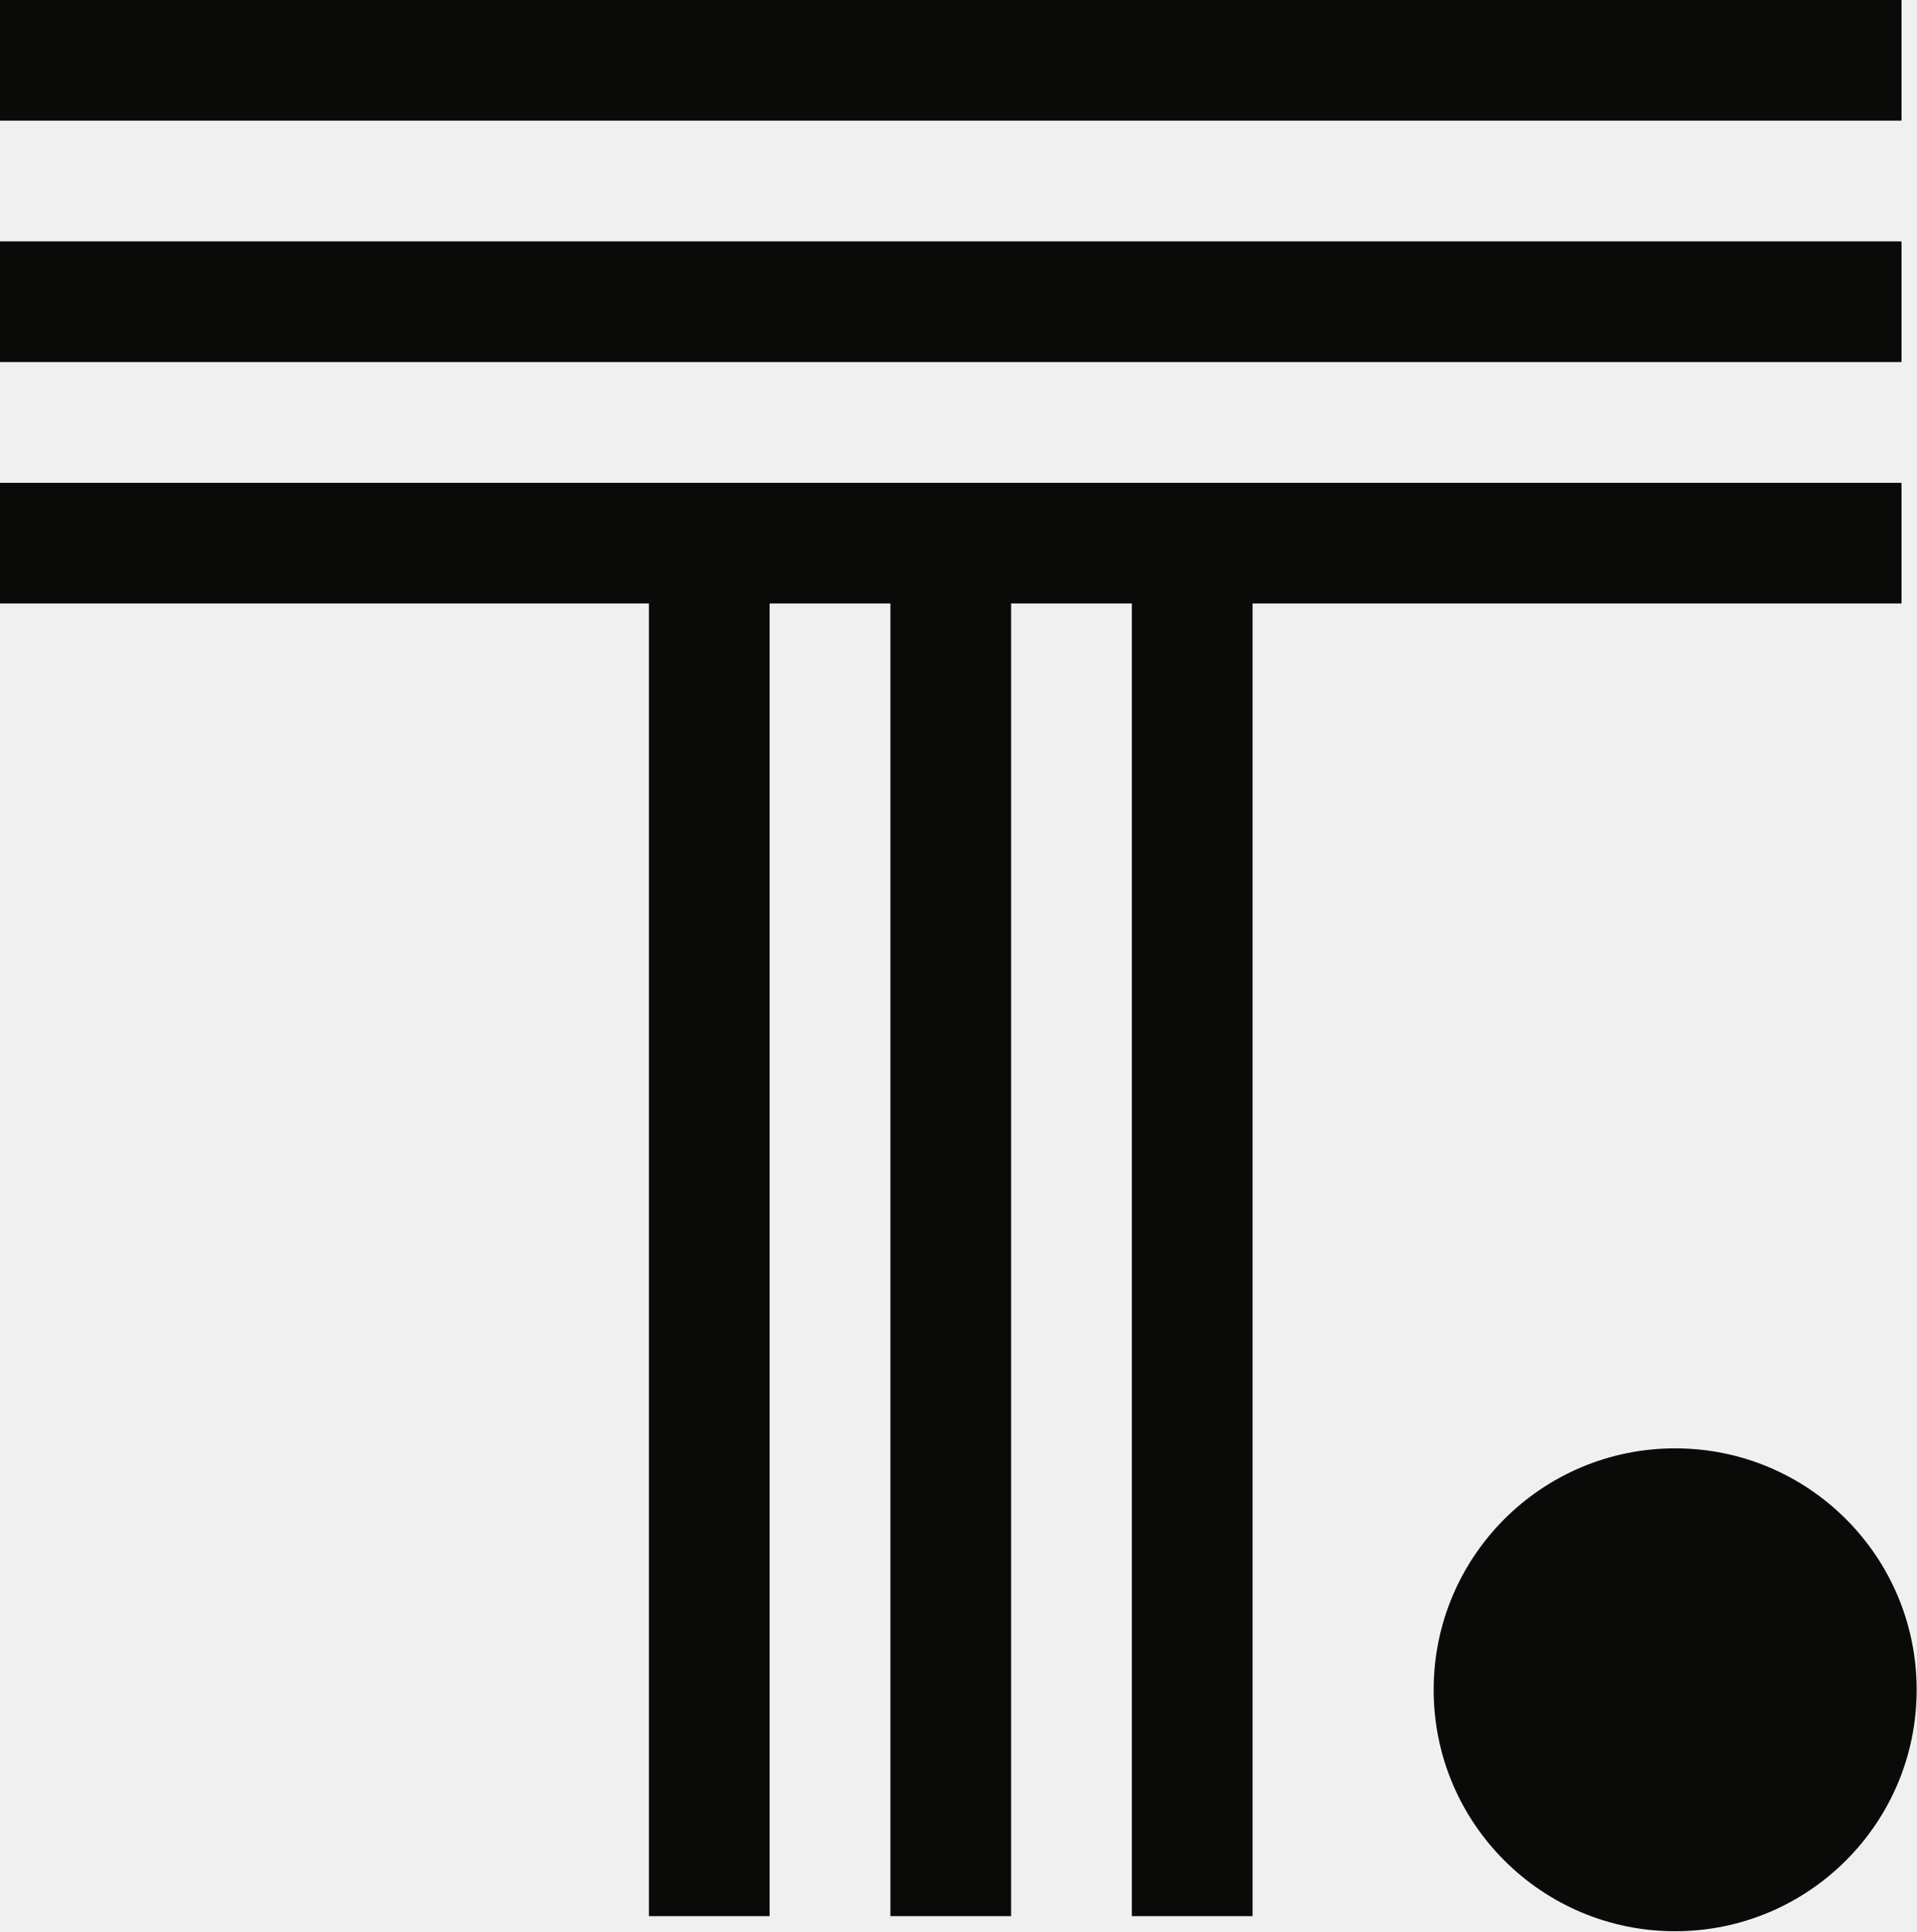
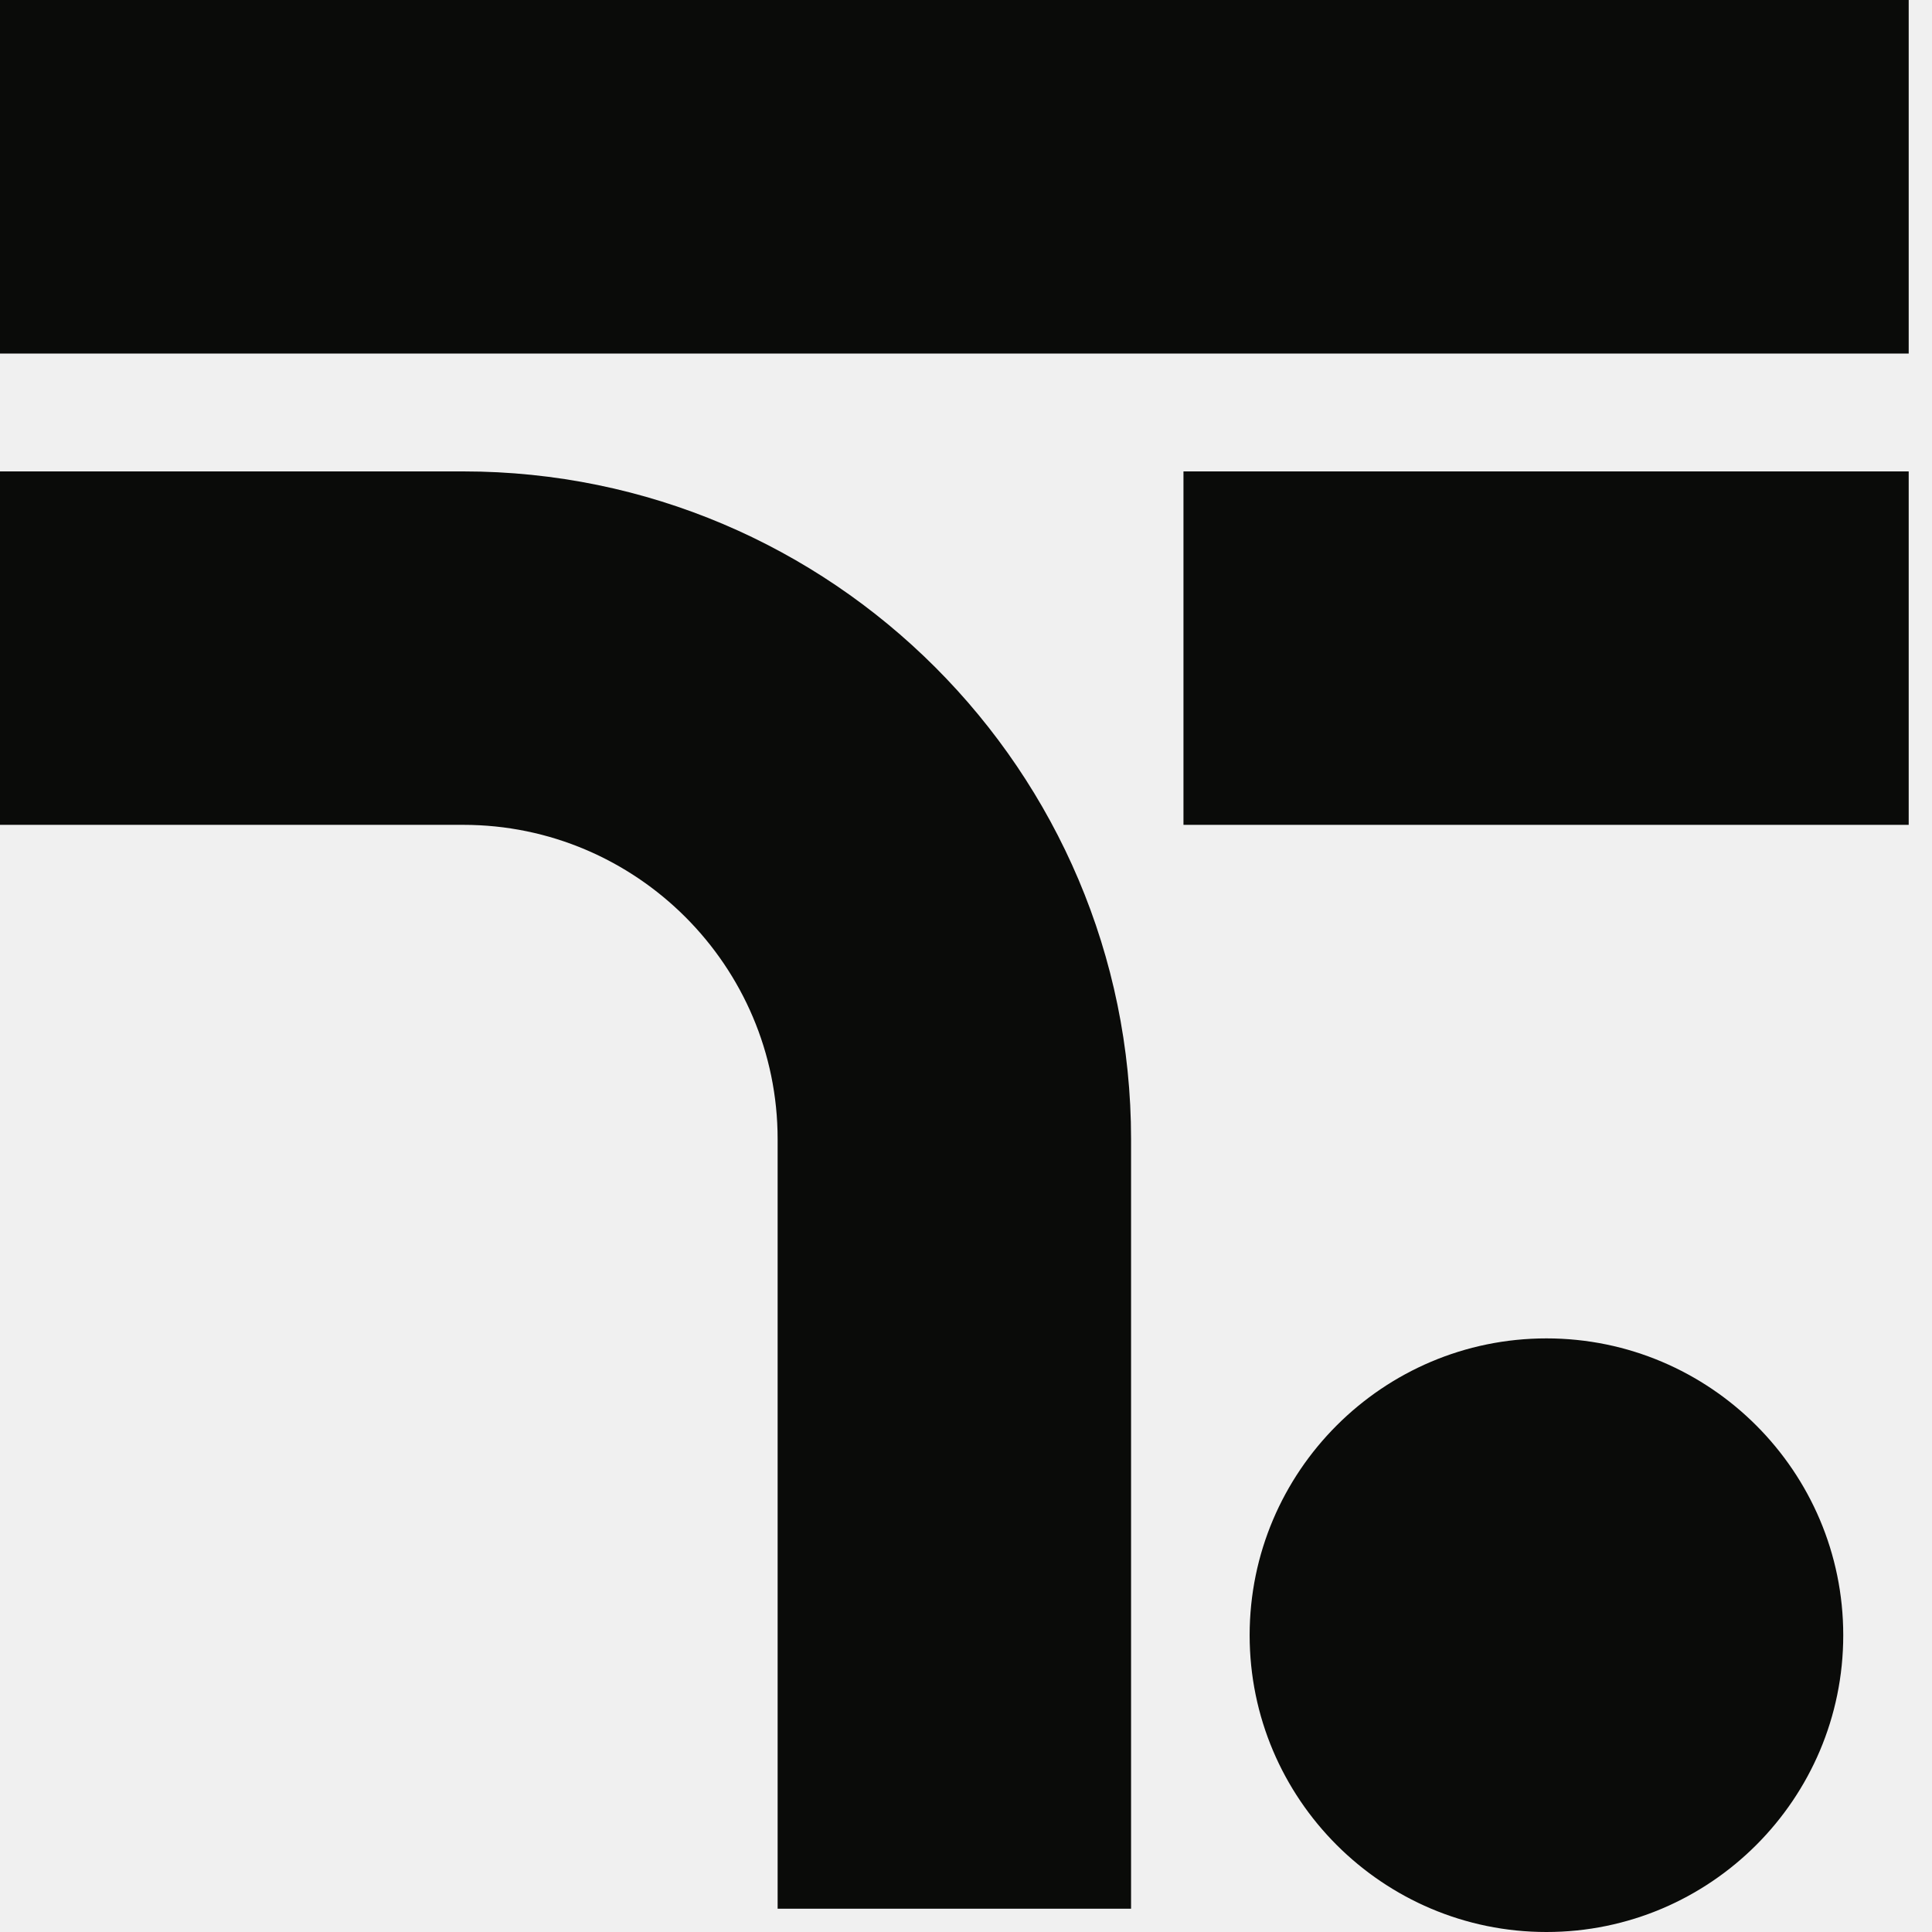
- <svg xmlns="http://www.w3.org/2000/svg" id="Layer_1" data-name="Layer 1" viewBox="0 0 297.22 299.56">
-   <defs>
-     <style>.cls-1{fill:#0a0b09;fill-rule:evenodd;}@media(prefers-color-scheme:dark){.cls-1{fill:#ffffff;}}</style>
-   </defs>
-   <path class="cls-1" d="M222.33,262.11a37.45,37.45,0,1,1,37.44,37.45,37.44,37.44,0,0,1-37.44-37.45M0,93.61H100.63V297.22h18.72V93.61h18.73V297.22H156.8V93.61h18.72V297.22h18.73V93.61H294.88V74.89H0V93.61M0,56.16H294.88V37.44H0ZM0,18.72H294.88V0H0Z" />
+ <svg xmlns="http://www.w3.org/2000/svg" width="16" height="16" viewBox="0 0 16 16" fill="none">
+   <style>
+   .logo-path { fill: #0a0b09; }
+   @media (prefers-color-scheme: dark) { .logo-path { fill: #ffffff; } }
+ </style>
+   <path class="logo-path" d="M15.807 0H0V2.928H15.807V0Z" />
+   <path class="logo-path" d="M15.807 3.904H9.801V6.831H15.807V3.904Z" />
+   <path class="logo-path" d="M3.837 3.904H0V6.831H3.837C5.271 6.831 6.44 8 6.44 9.434V15.807H9.367V9.434C9.367 6.386 6.886 3.904 3.837 3.904Z" />
+   <path class="logo-path" d="M12.807 11.084C11.452 11.084 10.349 12.187 10.349 13.542C10.349 14.898 11.452 16 12.807 16C14.163 16 15.265 14.898 15.265 13.542C15.265 12.187 14.163 11.084 12.807 11.084Z" />
</svg>
